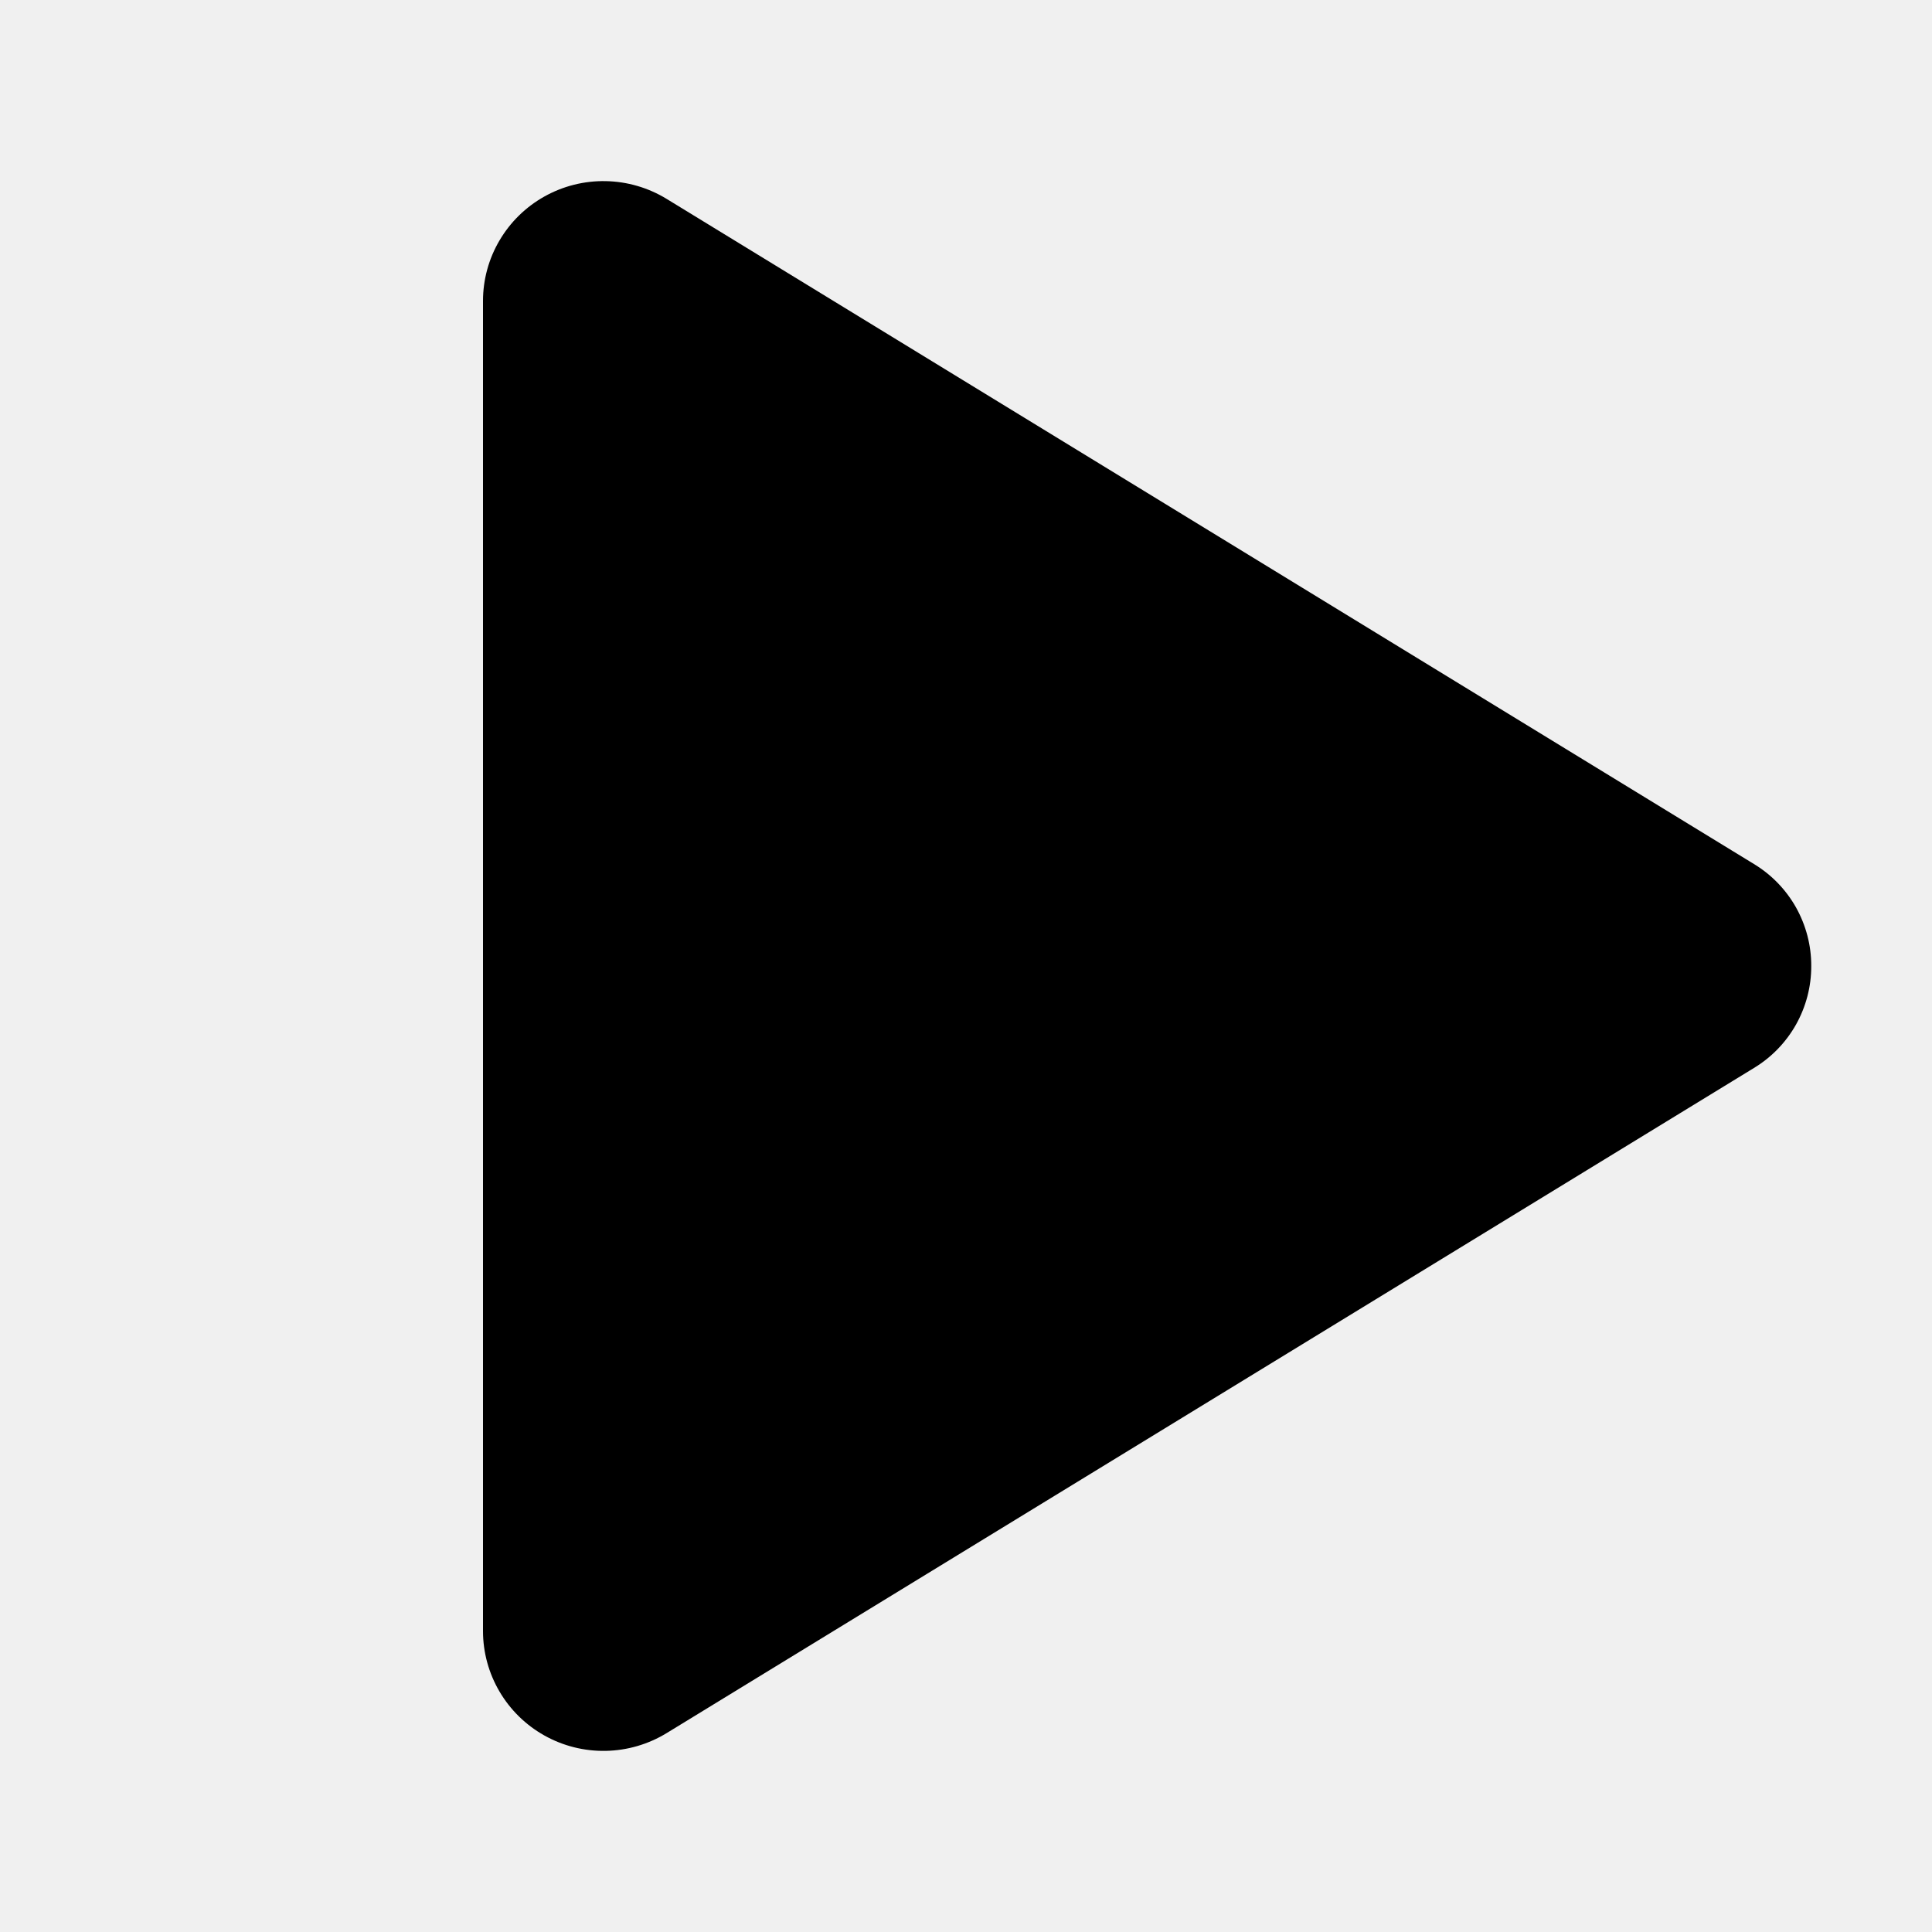
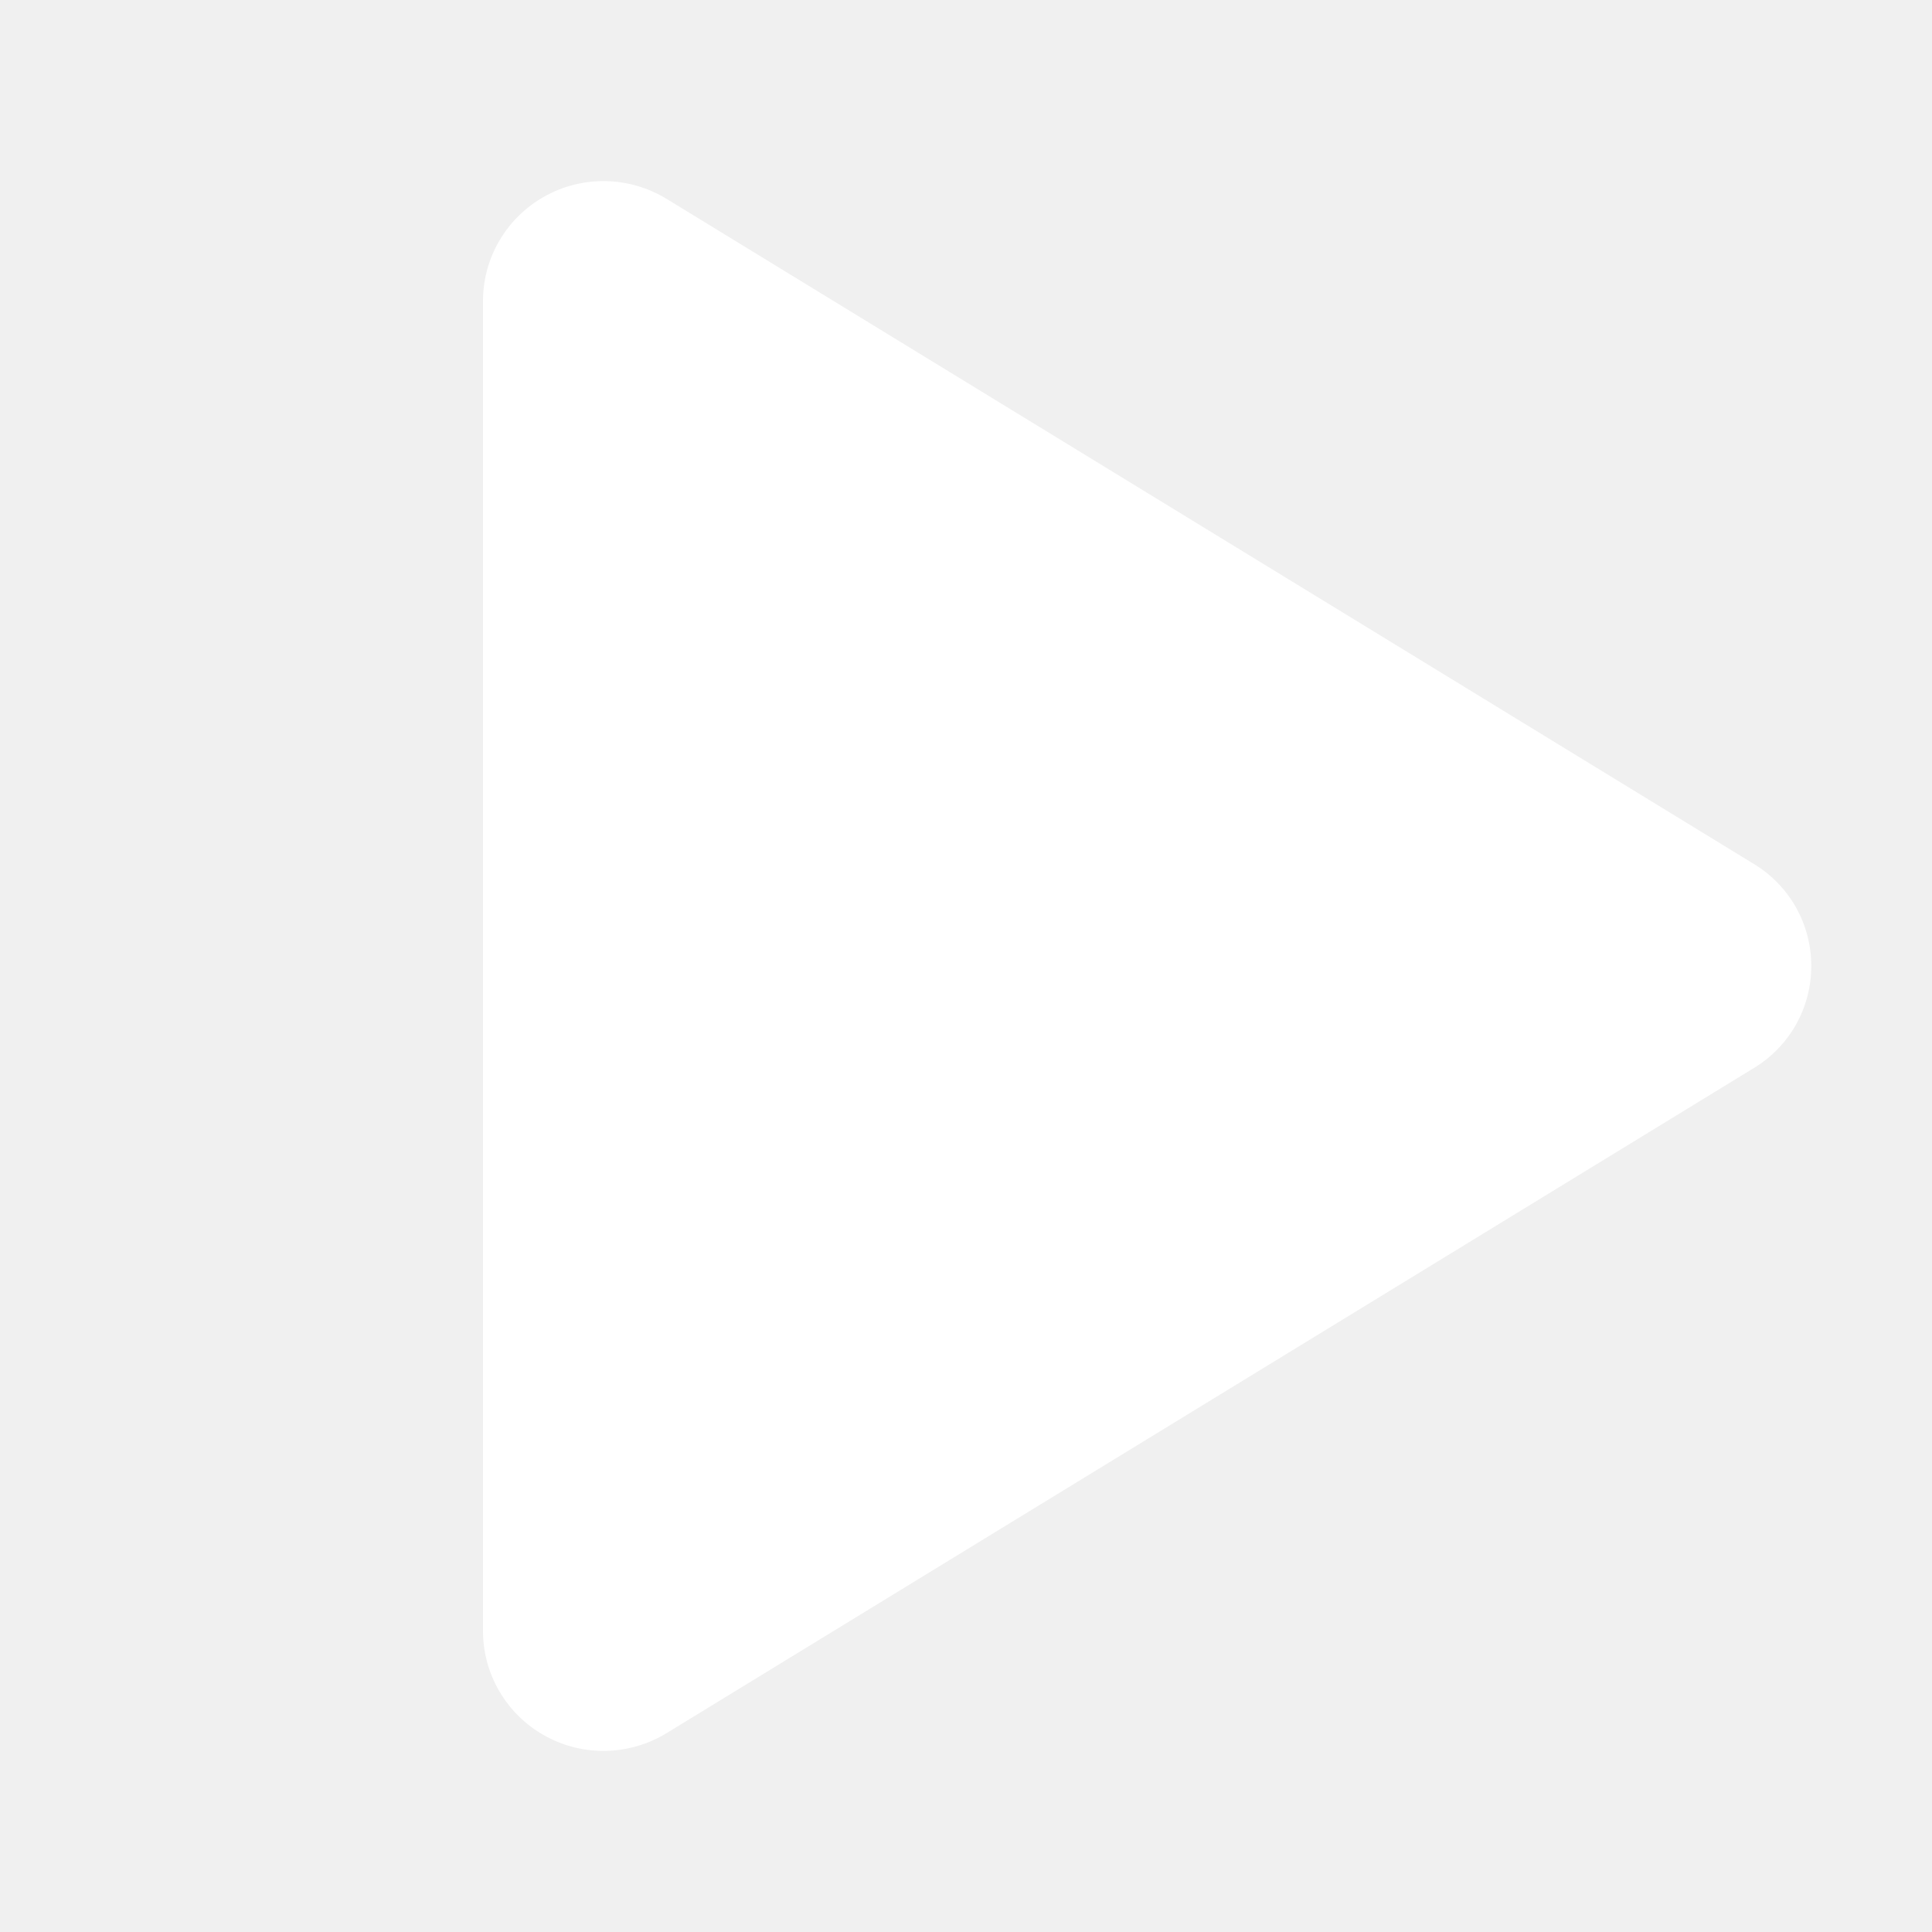
<svg xmlns="http://www.w3.org/2000/svg" width="24" height="24" viewBox="0 0 24 24" fill="none">
-   <path d="M22.5 12C22.501 12.255 22.435 12.505 22.311 12.727C22.186 12.949 22.006 13.135 21.788 13.267L8.28 21.53C8.052 21.669 7.791 21.745 7.524 21.75C7.257 21.755 6.994 21.689 6.761 21.558C6.531 21.429 6.339 21.241 6.205 21.013C6.071 20.785 6 20.526 6 20.262V3.738C6 3.474 6.071 3.214 6.205 2.987C6.339 2.759 6.531 2.571 6.761 2.442C6.994 2.311 7.257 2.245 7.524 2.25C7.791 2.255 8.052 2.331 8.28 2.47L21.788 10.733C22.006 10.865 22.186 11.051 22.311 11.273C22.435 11.495 22.501 11.745 22.5 12Z" fill="black" />
+   <path d="M22.5 12C22.501 12.255 22.435 12.505 22.311 12.727C22.186 12.949 22.006 13.135 21.788 13.267L8.28 21.53C8.052 21.669 7.791 21.745 7.524 21.75C7.257 21.755 6.994 21.689 6.761 21.558C6.531 21.429 6.339 21.241 6.205 21.013C6.071 20.785 6 20.526 6 20.262V3.738C6 3.474 6.071 3.214 6.205 2.987C6.339 2.759 6.531 2.571 6.761 2.442C6.994 2.311 7.257 2.245 7.524 2.25C7.791 2.255 8.052 2.331 8.28 2.47L21.788 10.733C22.006 10.865 22.186 11.051 22.311 11.273C22.435 11.495 22.501 11.745 22.5 12Z" fill="white" />
</svg>
